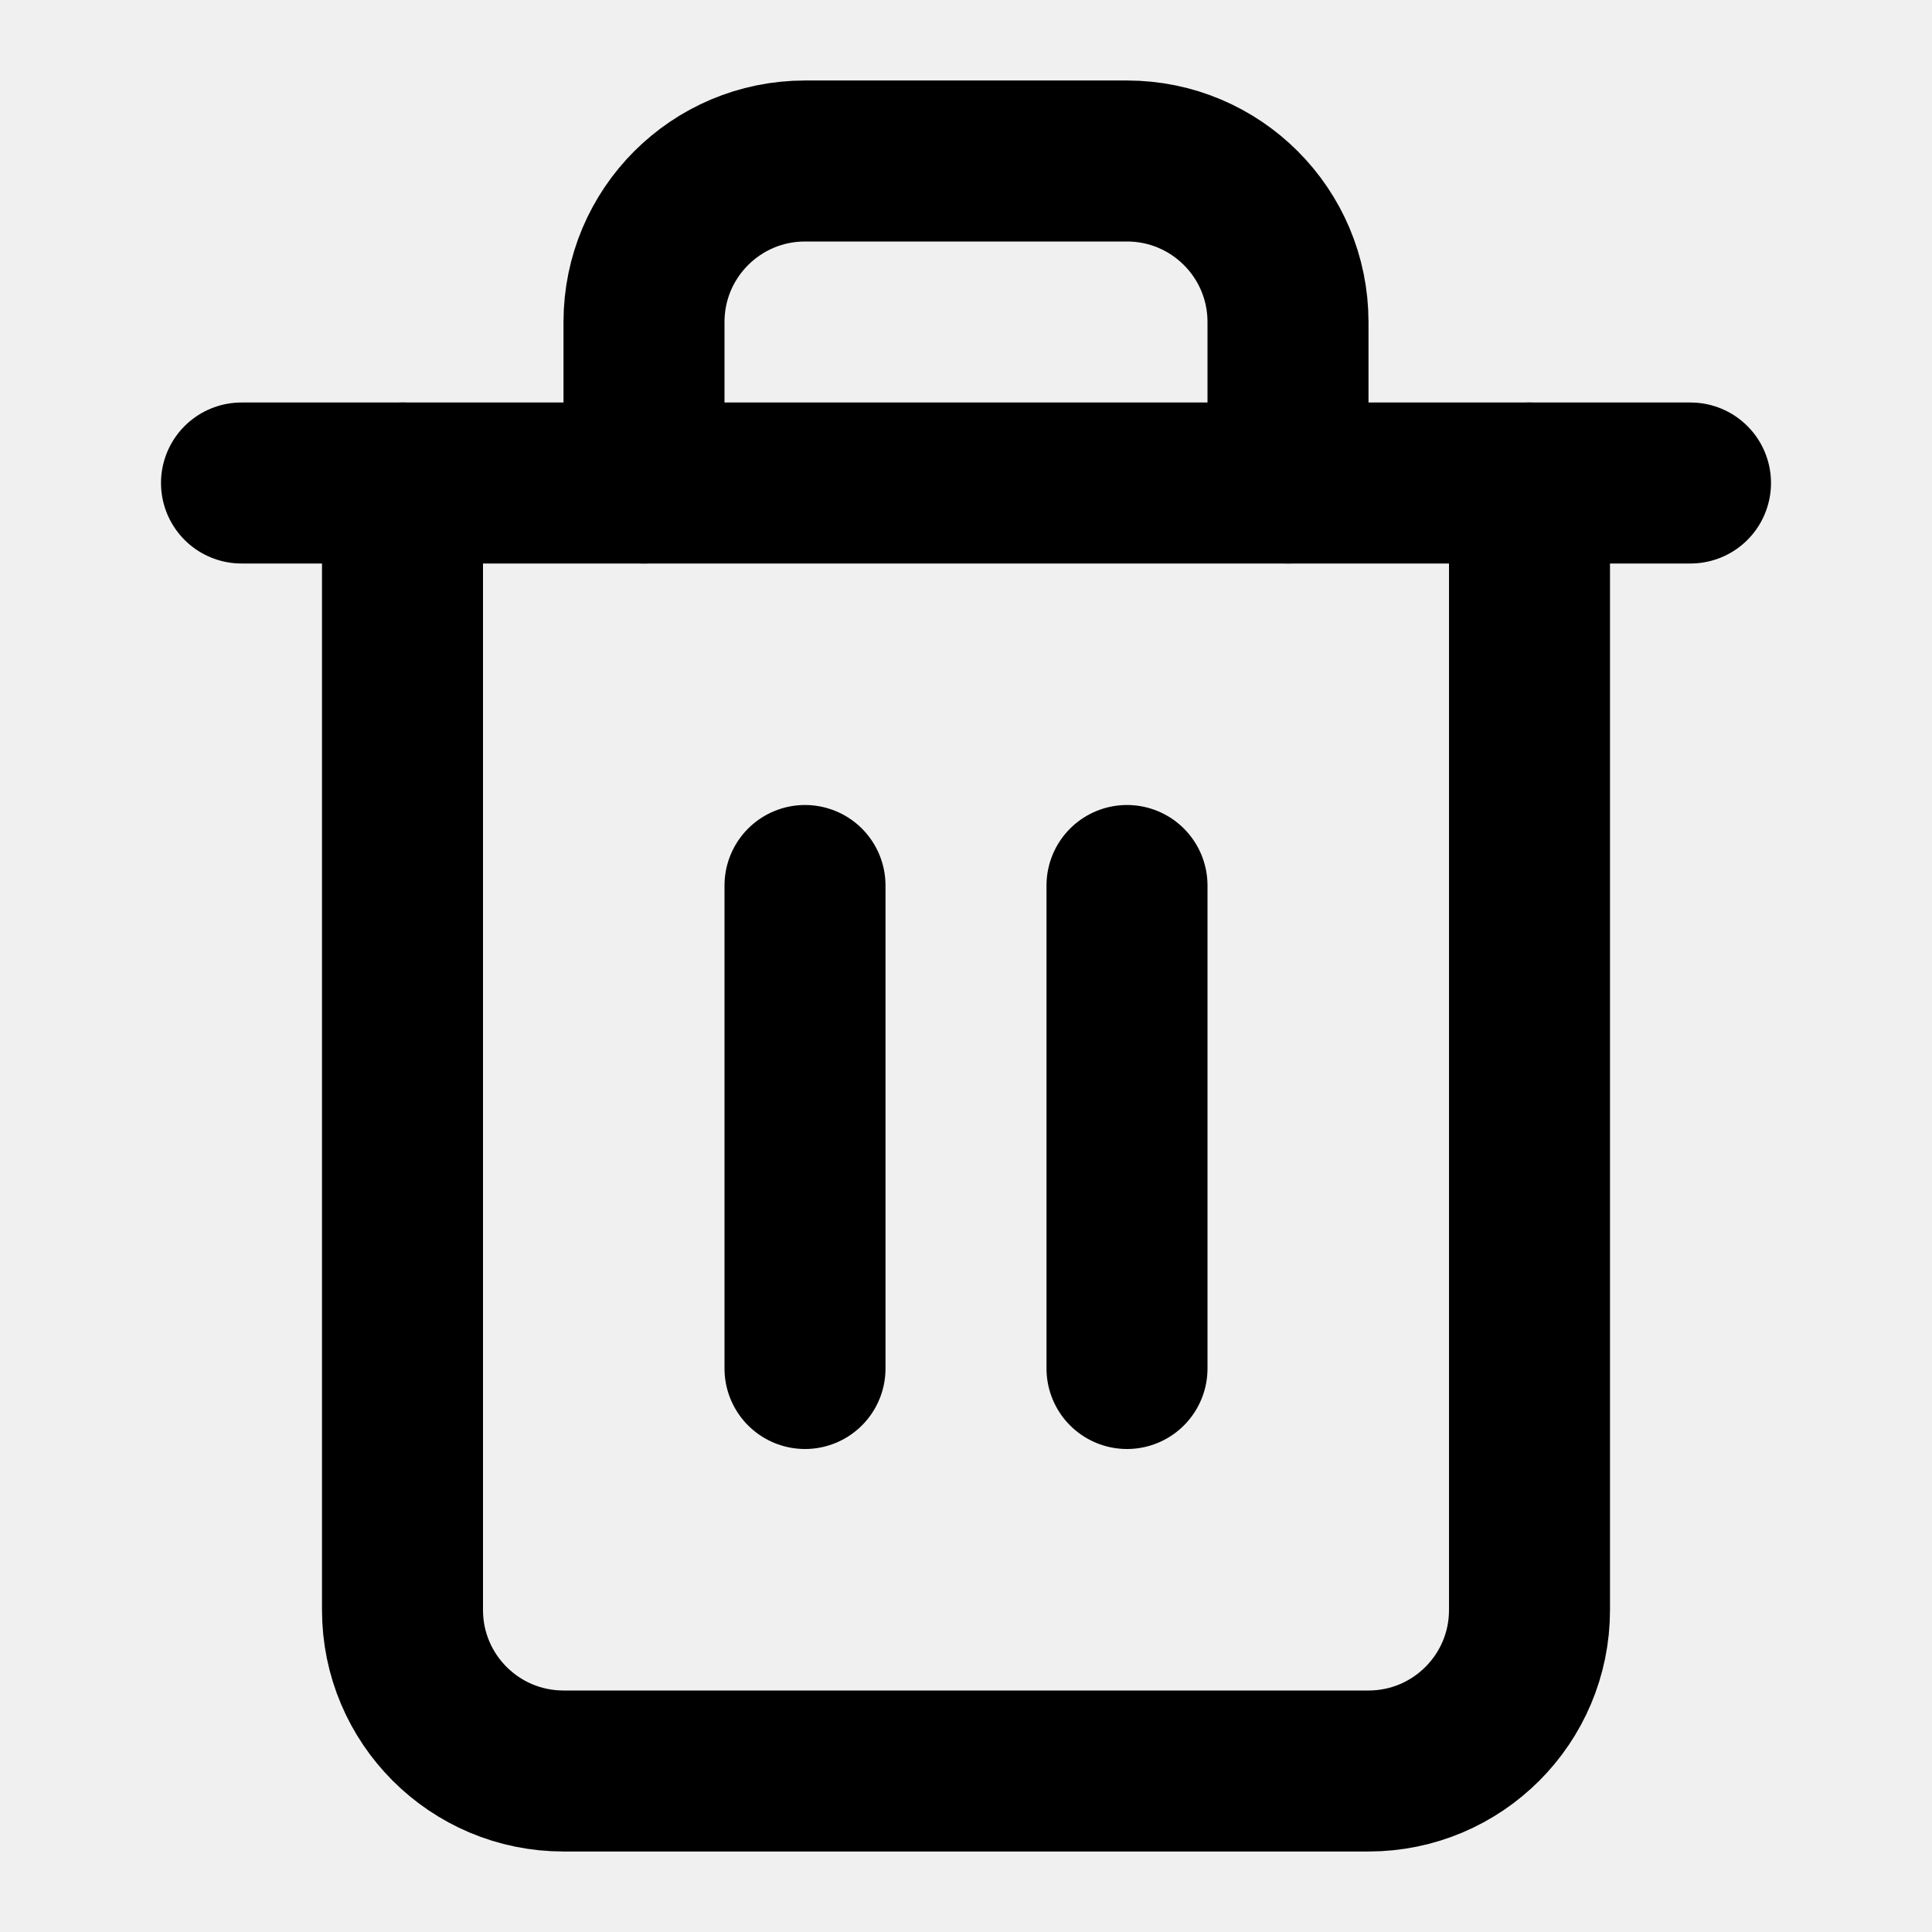
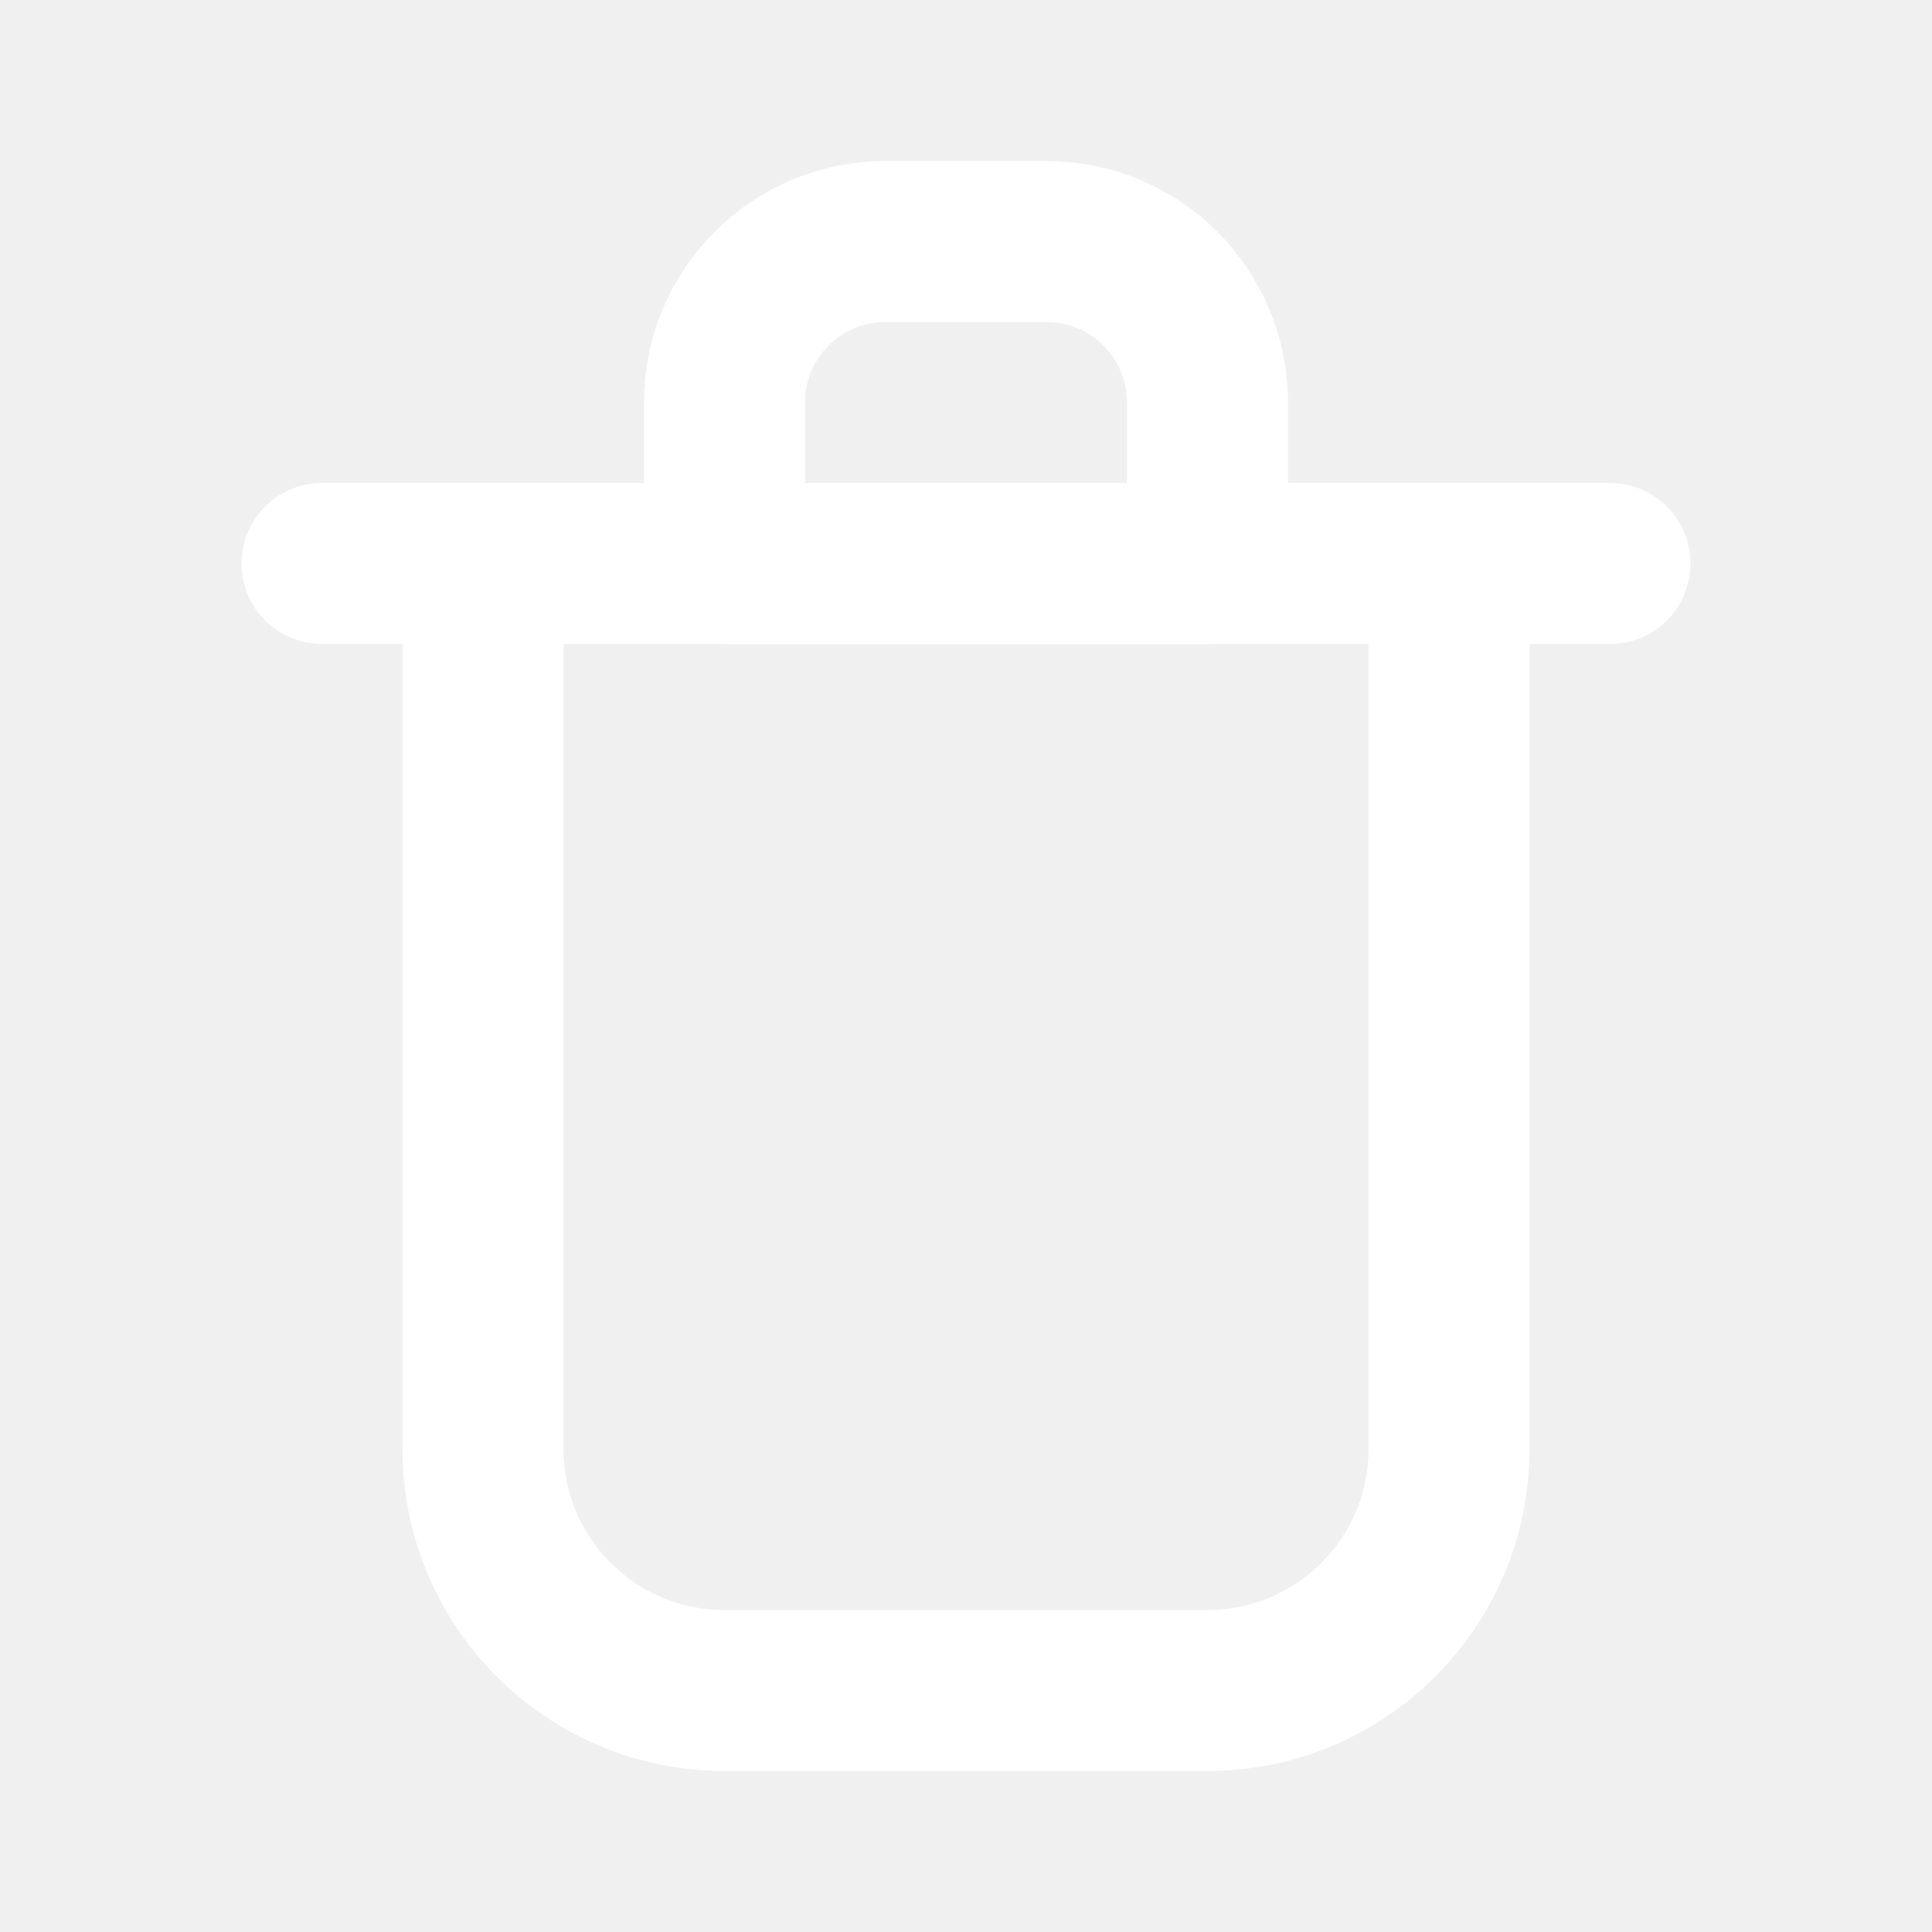
- <svg xmlns="http://www.w3.org/2000/svg" viewBox="0 0 24 24" fill="none" stroke="currentColor" stroke-width="2" stroke-linecap="round" stroke-linejoin="round">
-   <polyline points="3 6 5 6 21 6" />
-   <path d="M19 6v14a2 2 0 0 1-2 2H7a2 2 0 0 1-2-2V6m3 0V4a2 2 0 0 1 2-2h4a2 2 0 0 1 2 2v2" />
-   <line x1="10" y1="11" x2="10" y2="17" />
-   <line x1="14" y1="11" x2="14" y2="17" />
+ <svg xmlns="http://www.w3.org/2000/svg" viewBox="0 0 24 24" fill="none">
+   <g id="SVGRepo_bgCarrier" stroke-width="0" />
+   <g id="SVGRepo_tracerCarrier" stroke-linecap="round" stroke-linejoin="round" />
+   <g id="SVGRepo_iconCarrier">
+     <path d="M4 7H20" stroke="#fff" stroke-width="2" stroke-linecap="round" stroke-linejoin="round" />
+     <path d="M6 7V18C6 19.657 7.343 21 9 21H15C16.657 21 18 19.657 18 18V7" stroke="#fff" stroke-width="2" stroke-linecap="round" stroke-linejoin="round" />
+     <path d="M9 5C9 3.895 9.895 3 11 3H13C14.105 3 15 3.895 15 5V7H9V5Z" stroke="#fff  " stroke-width="2" stroke-linecap="round" stroke-linejoin="round" />
+   </g>
</svg>
